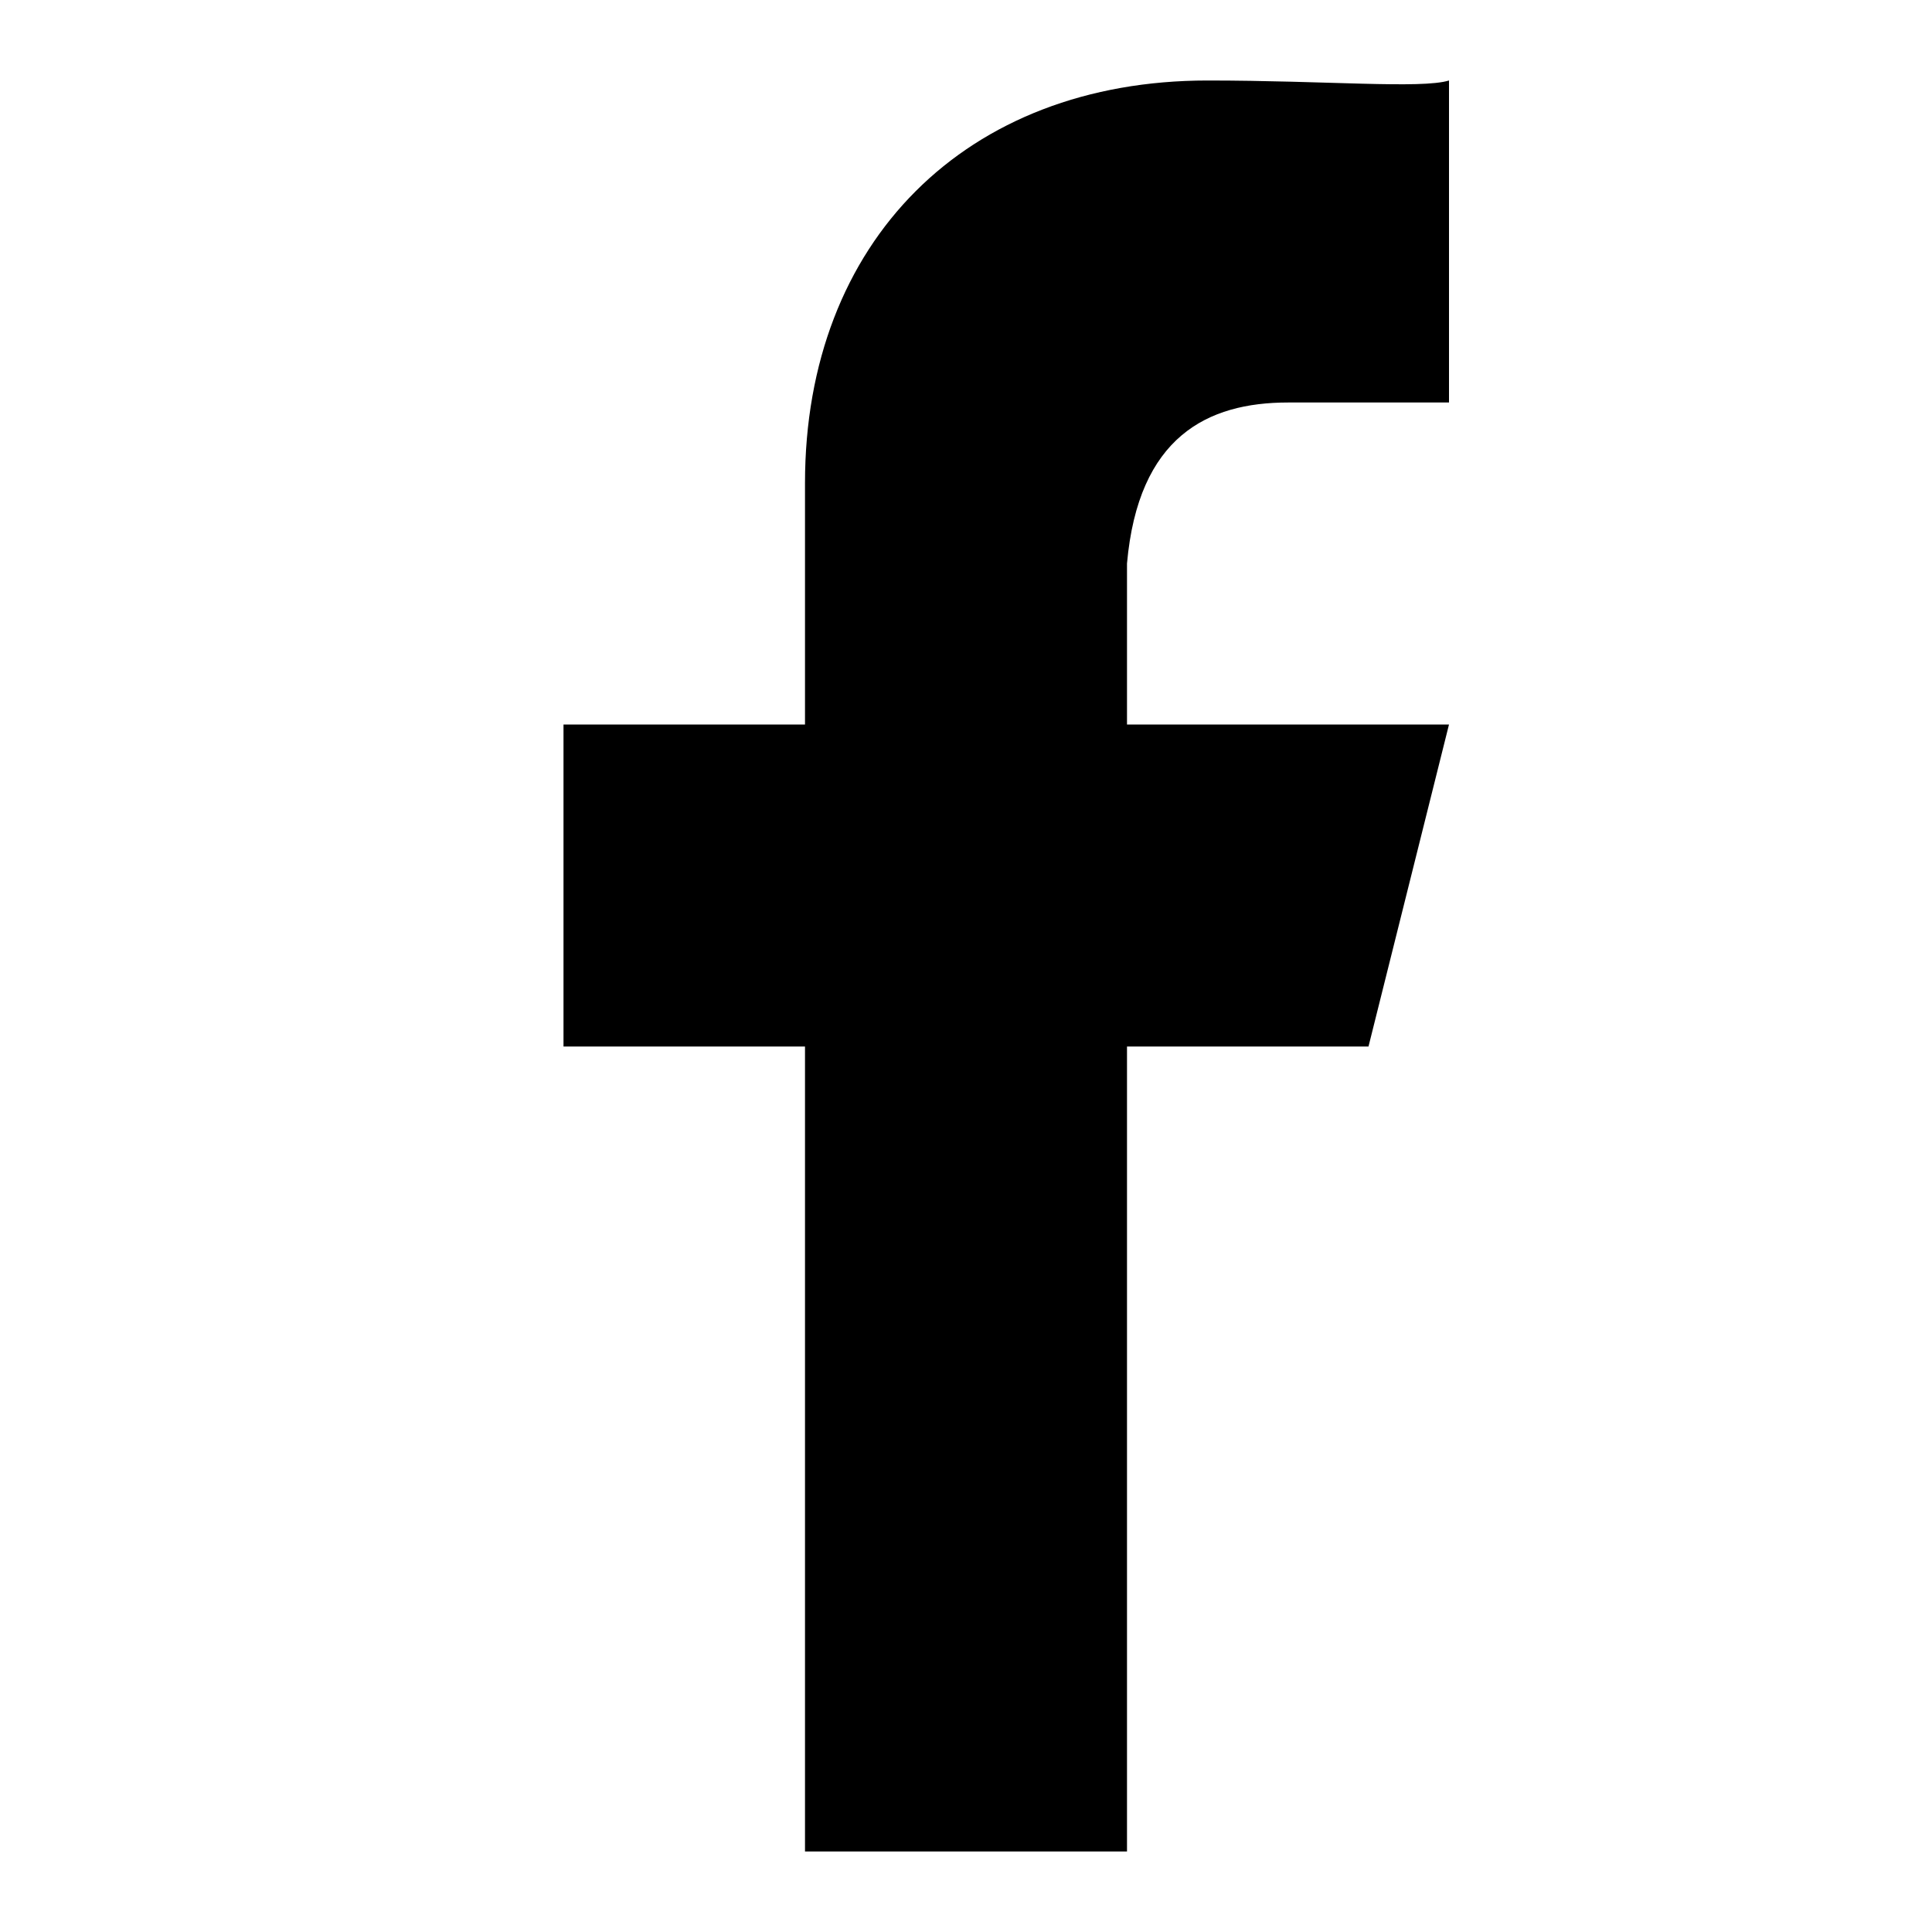
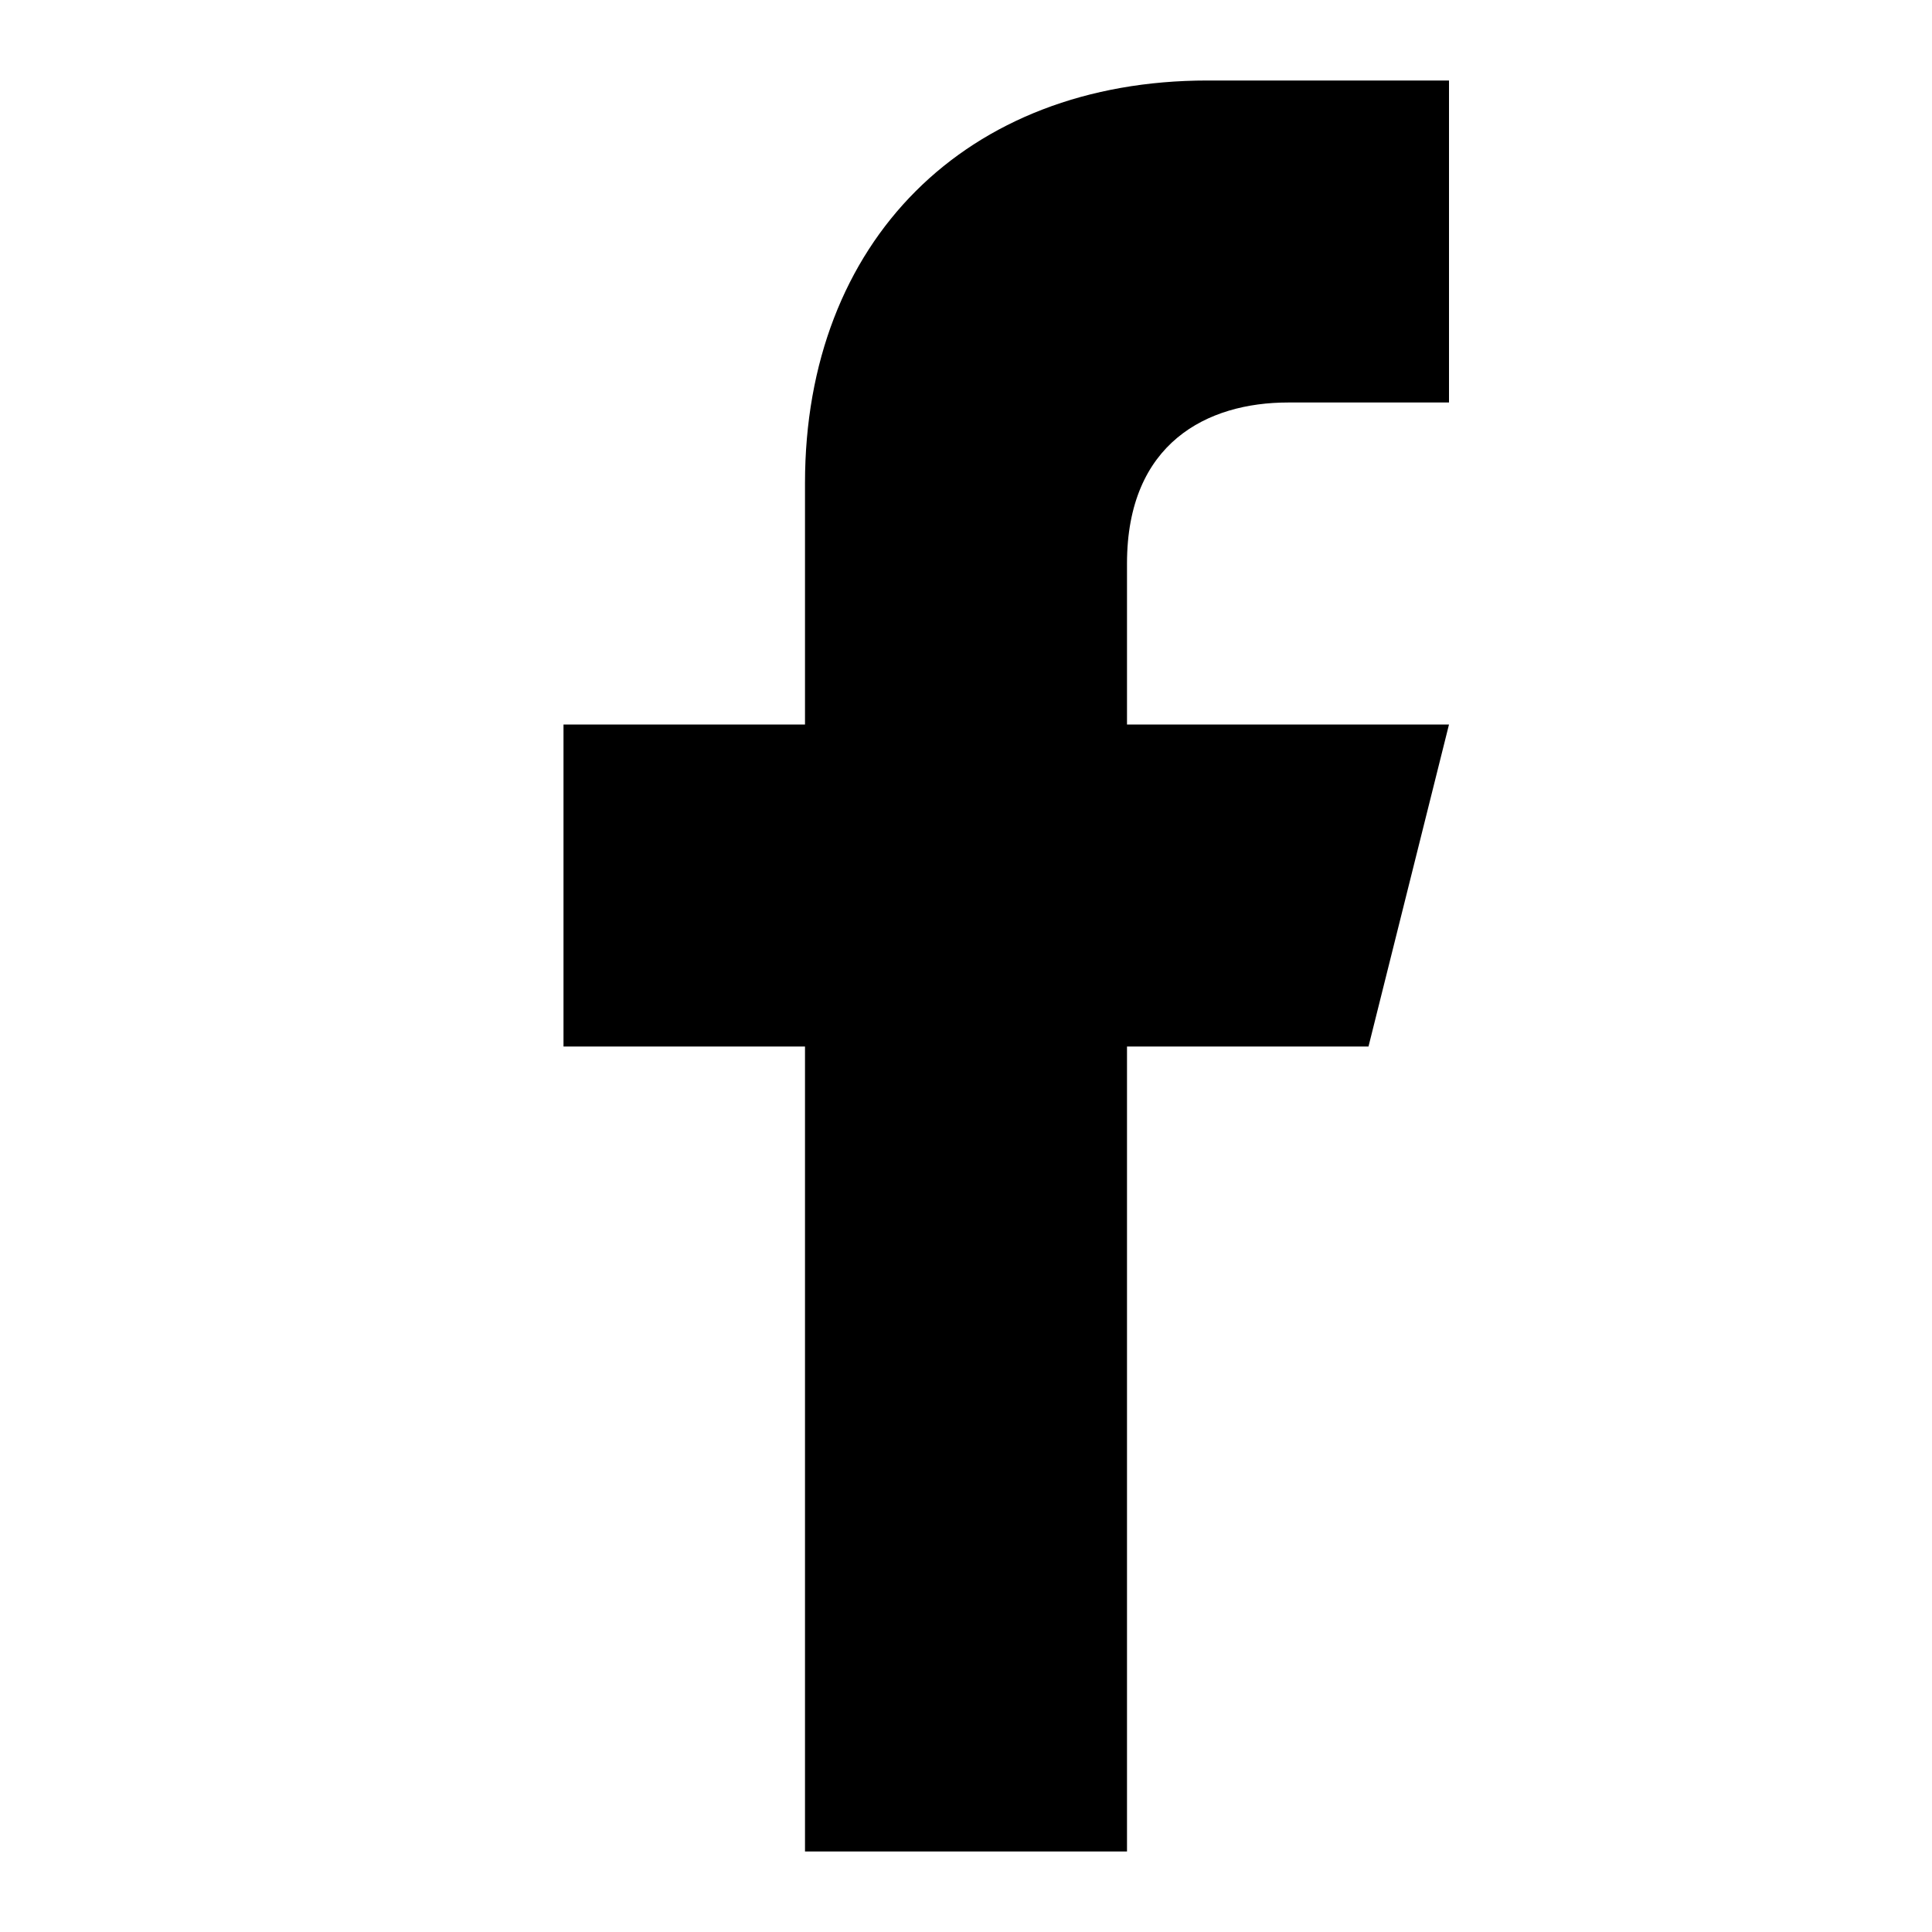
<svg xmlns="http://www.w3.org/2000/svg" width="24px" height="24px" viewBox="0 0 24 24" version="1.1">
-   <defs />
-   <g id="Page-1" stroke="none" stroke-width="1" fill="none">
-     <g id="facebook-24" fill="#000000">
-       <path d="M14,23 L14,13 L17,13 L18,9 L14,9 L14,7 C14.14,5.424 15,5 16,5 L18,5 L18,1 C17.655,1.106 16.472,1 15,1 C12,1 10,3 10,6 L10,9 L7,9 L7,13 L10,13 L10,23 L14,23 Z" id="Facebook" />
-     </g>
+   <g id="social-facebook">
+     <path stroke="none" fill="#000000" d="M14,23 L14,13 L17,13 L18,9 L14,9 L14,7 C14,5.5 15,5 16,5 L18,5 L18,1 C17.5,1 16.5,1 15,1 C12,1 10,3 10,6 L10,9 L7,9 L7,13 L10,13 L10,23 L14,23 Z" />
  </g>
</svg>
